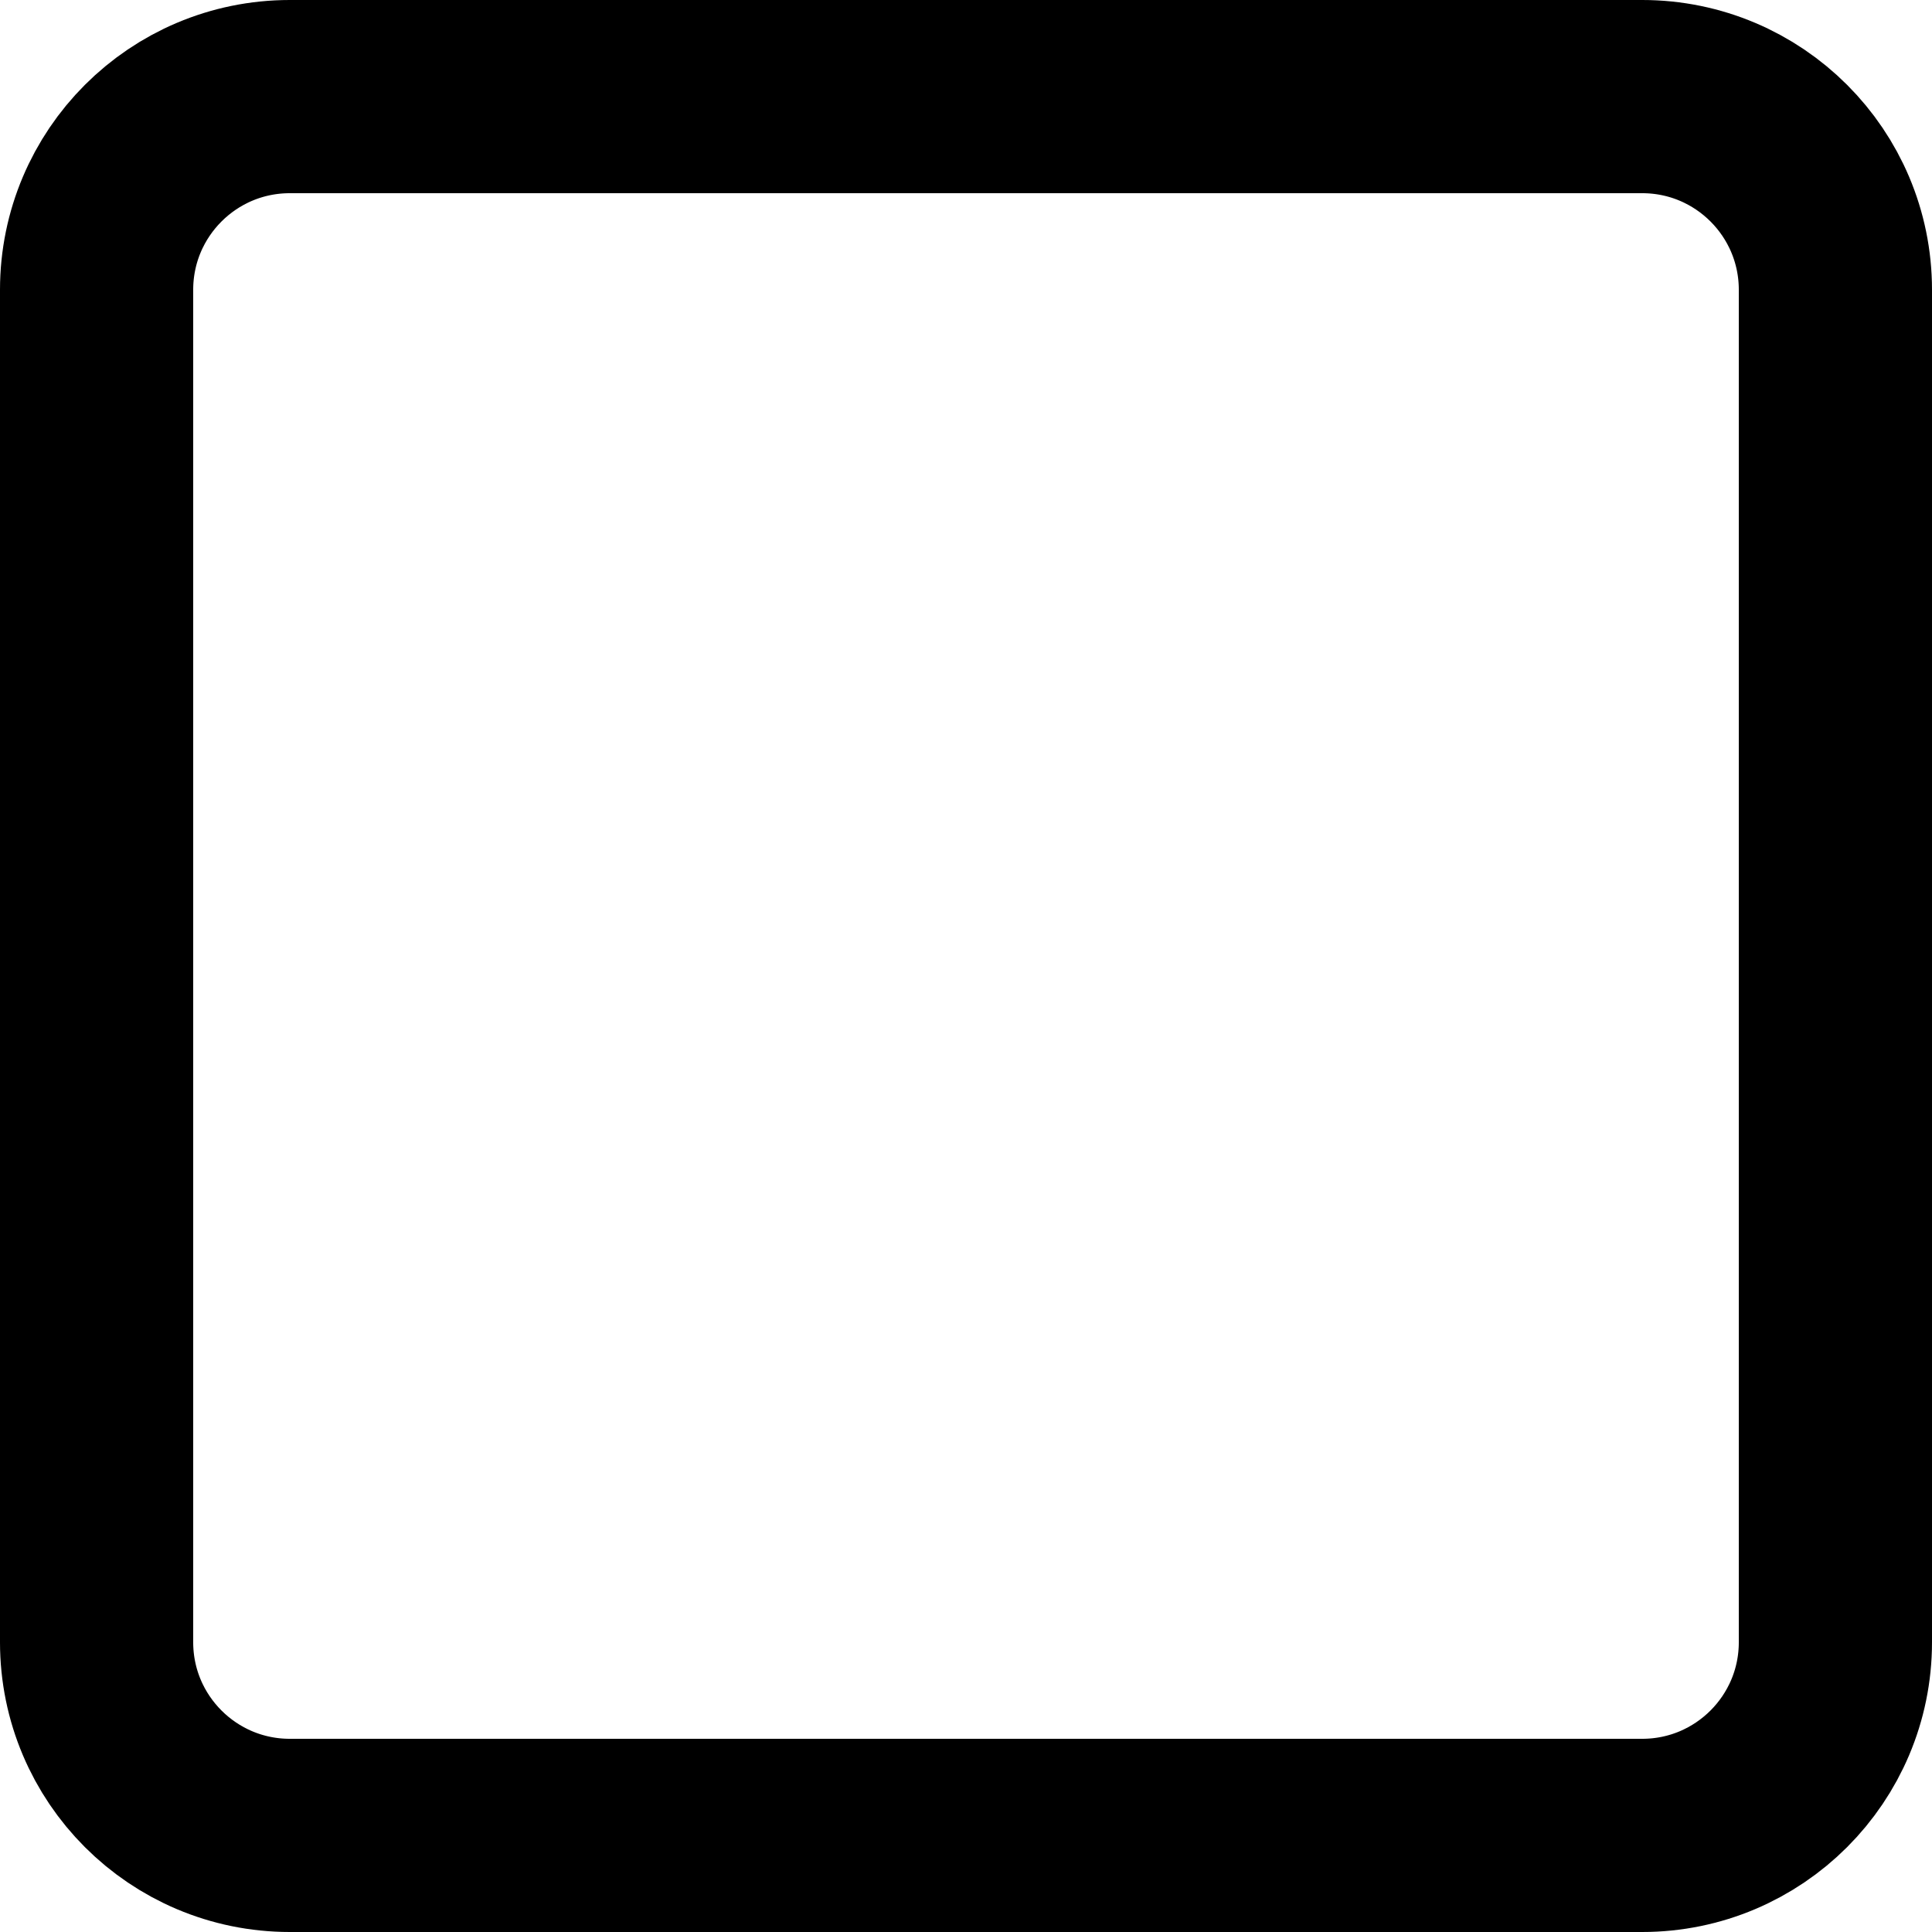
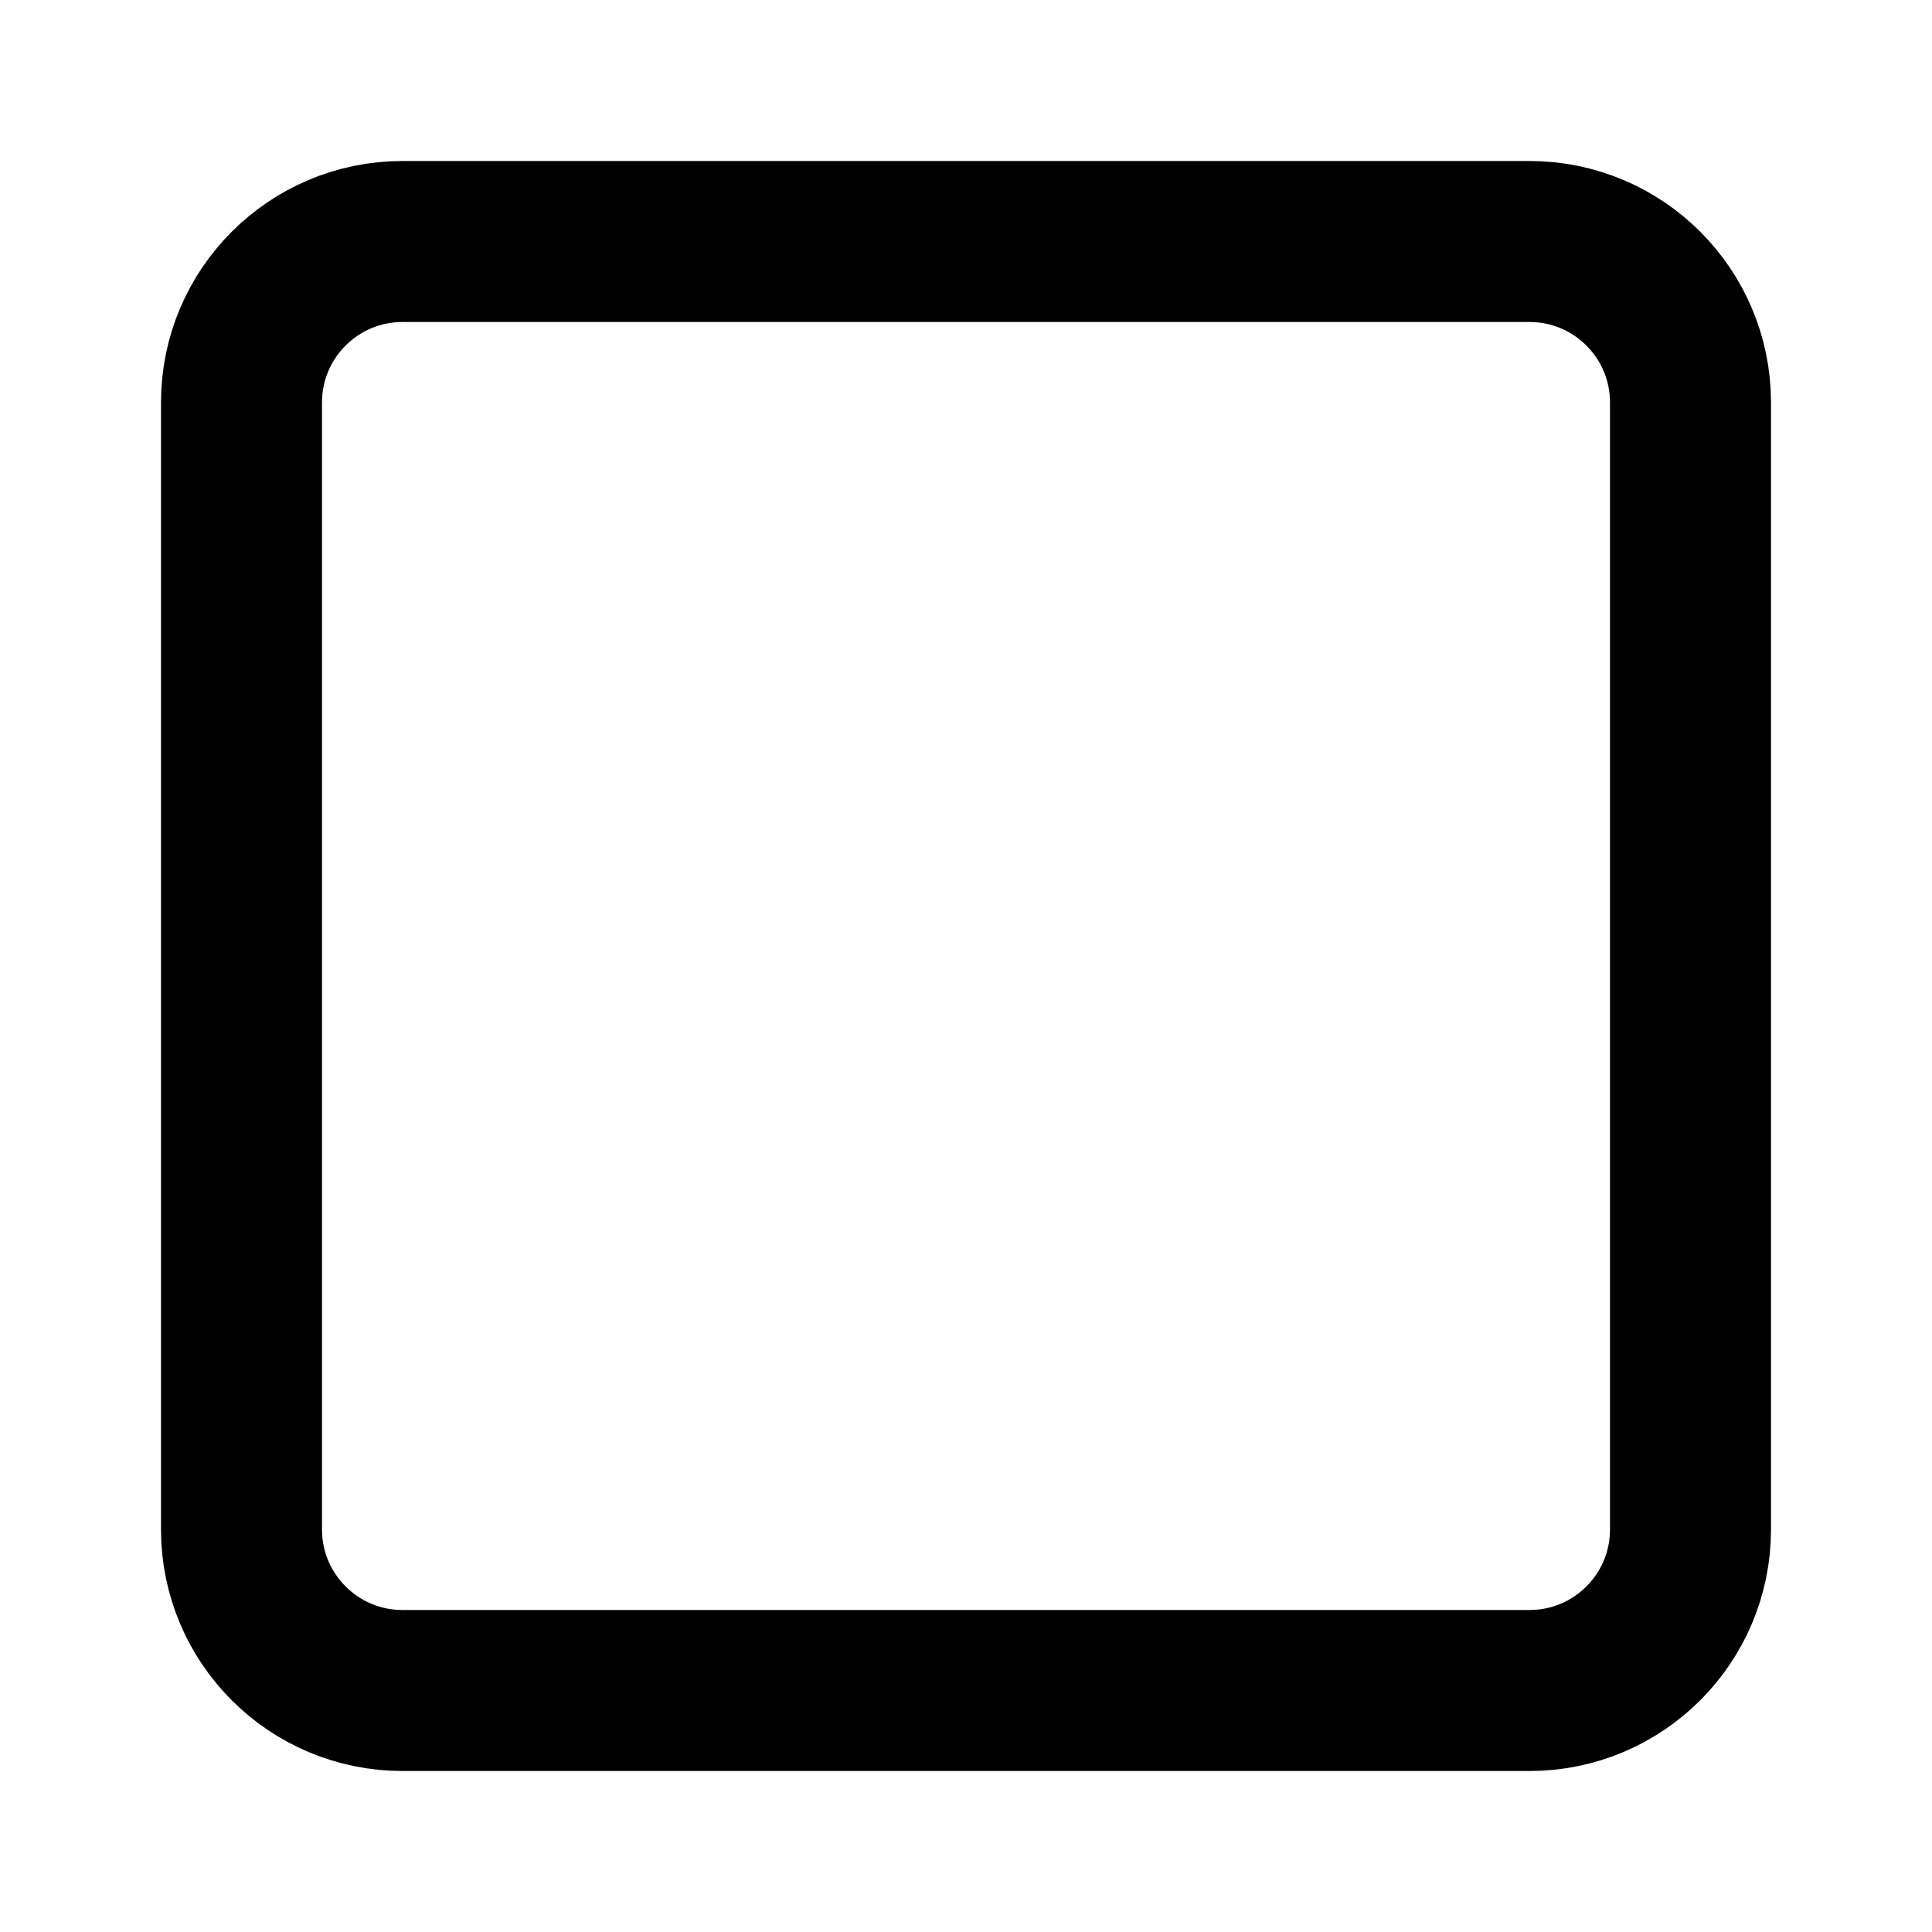
- <svg xmlns="http://www.w3.org/2000/svg" fill="none" stroke="currentColor" stroke-linecap="round" stroke-linejoin="round" stroke-width="2" class="lucide-square" viewBox="2 2 20 20">
+ <svg xmlns="http://www.w3.org/2000/svg" fill="none" stroke="currentColor" stroke-linecap="round" stroke-linejoin="round" stroke-width="2" class="lucide-square" viewBox="0 0 24 24">
  <rect width="18" height="18" x="3" y="3" rx="2" />
</svg>
